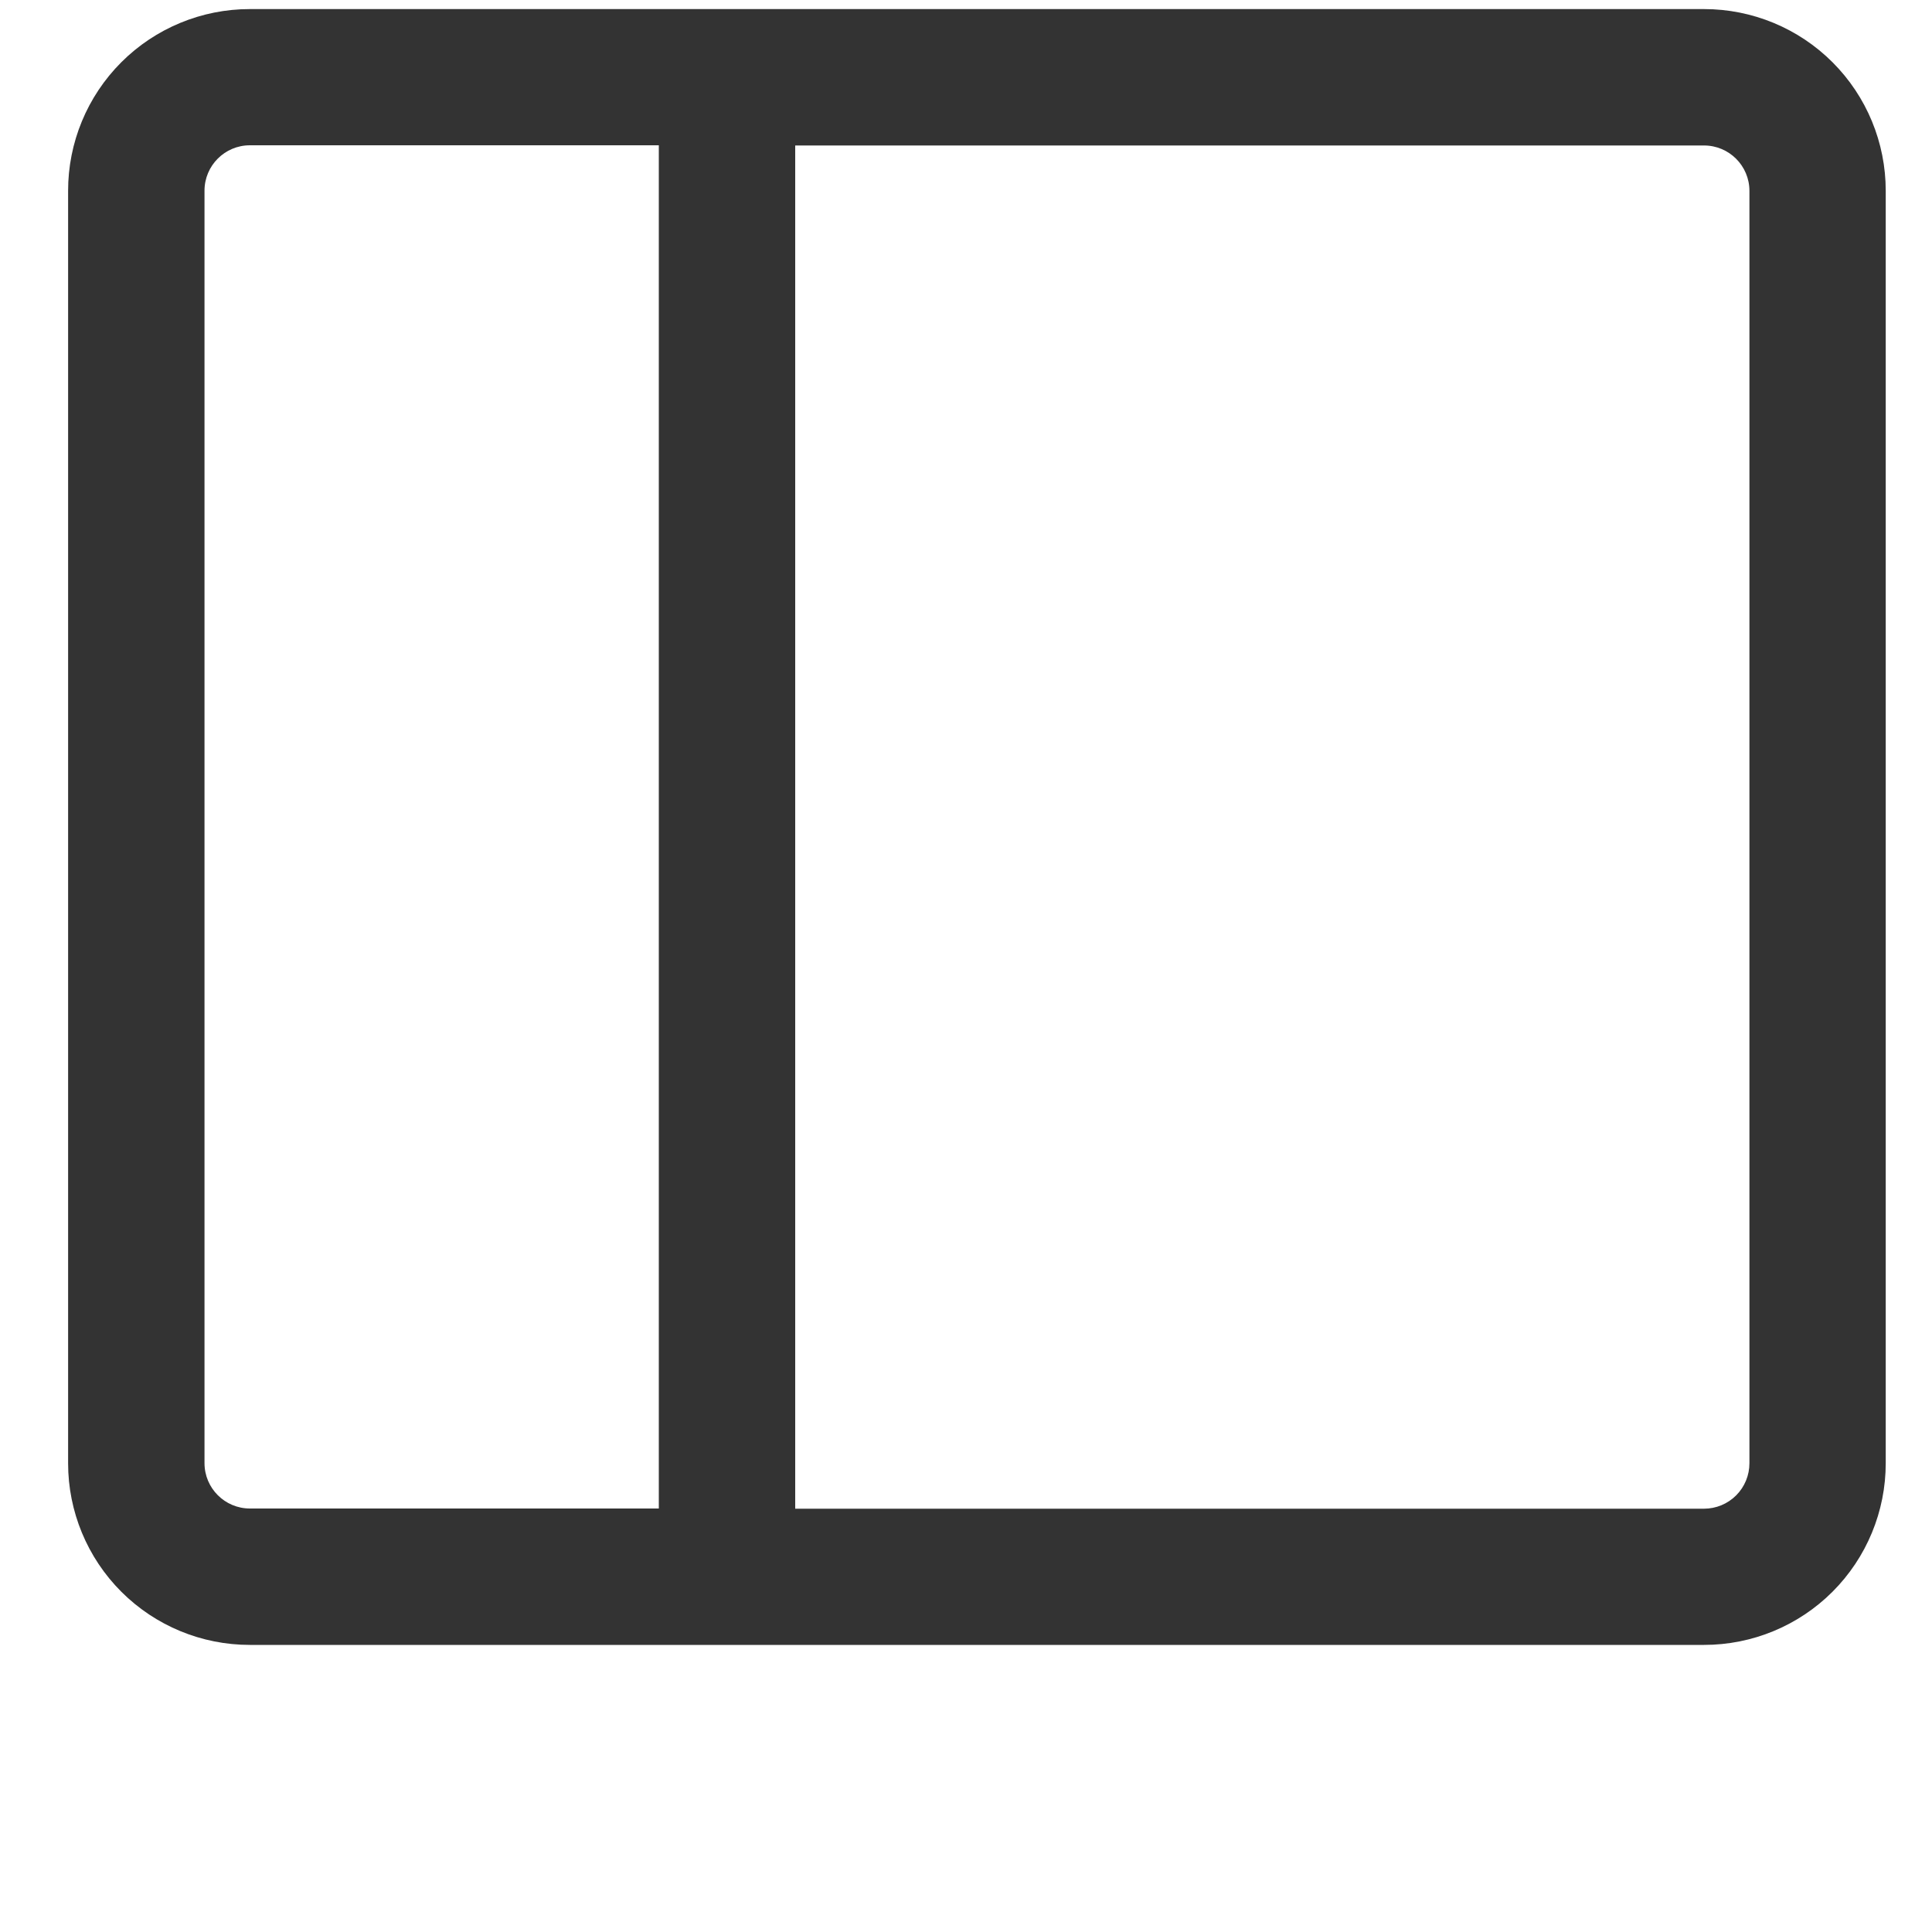
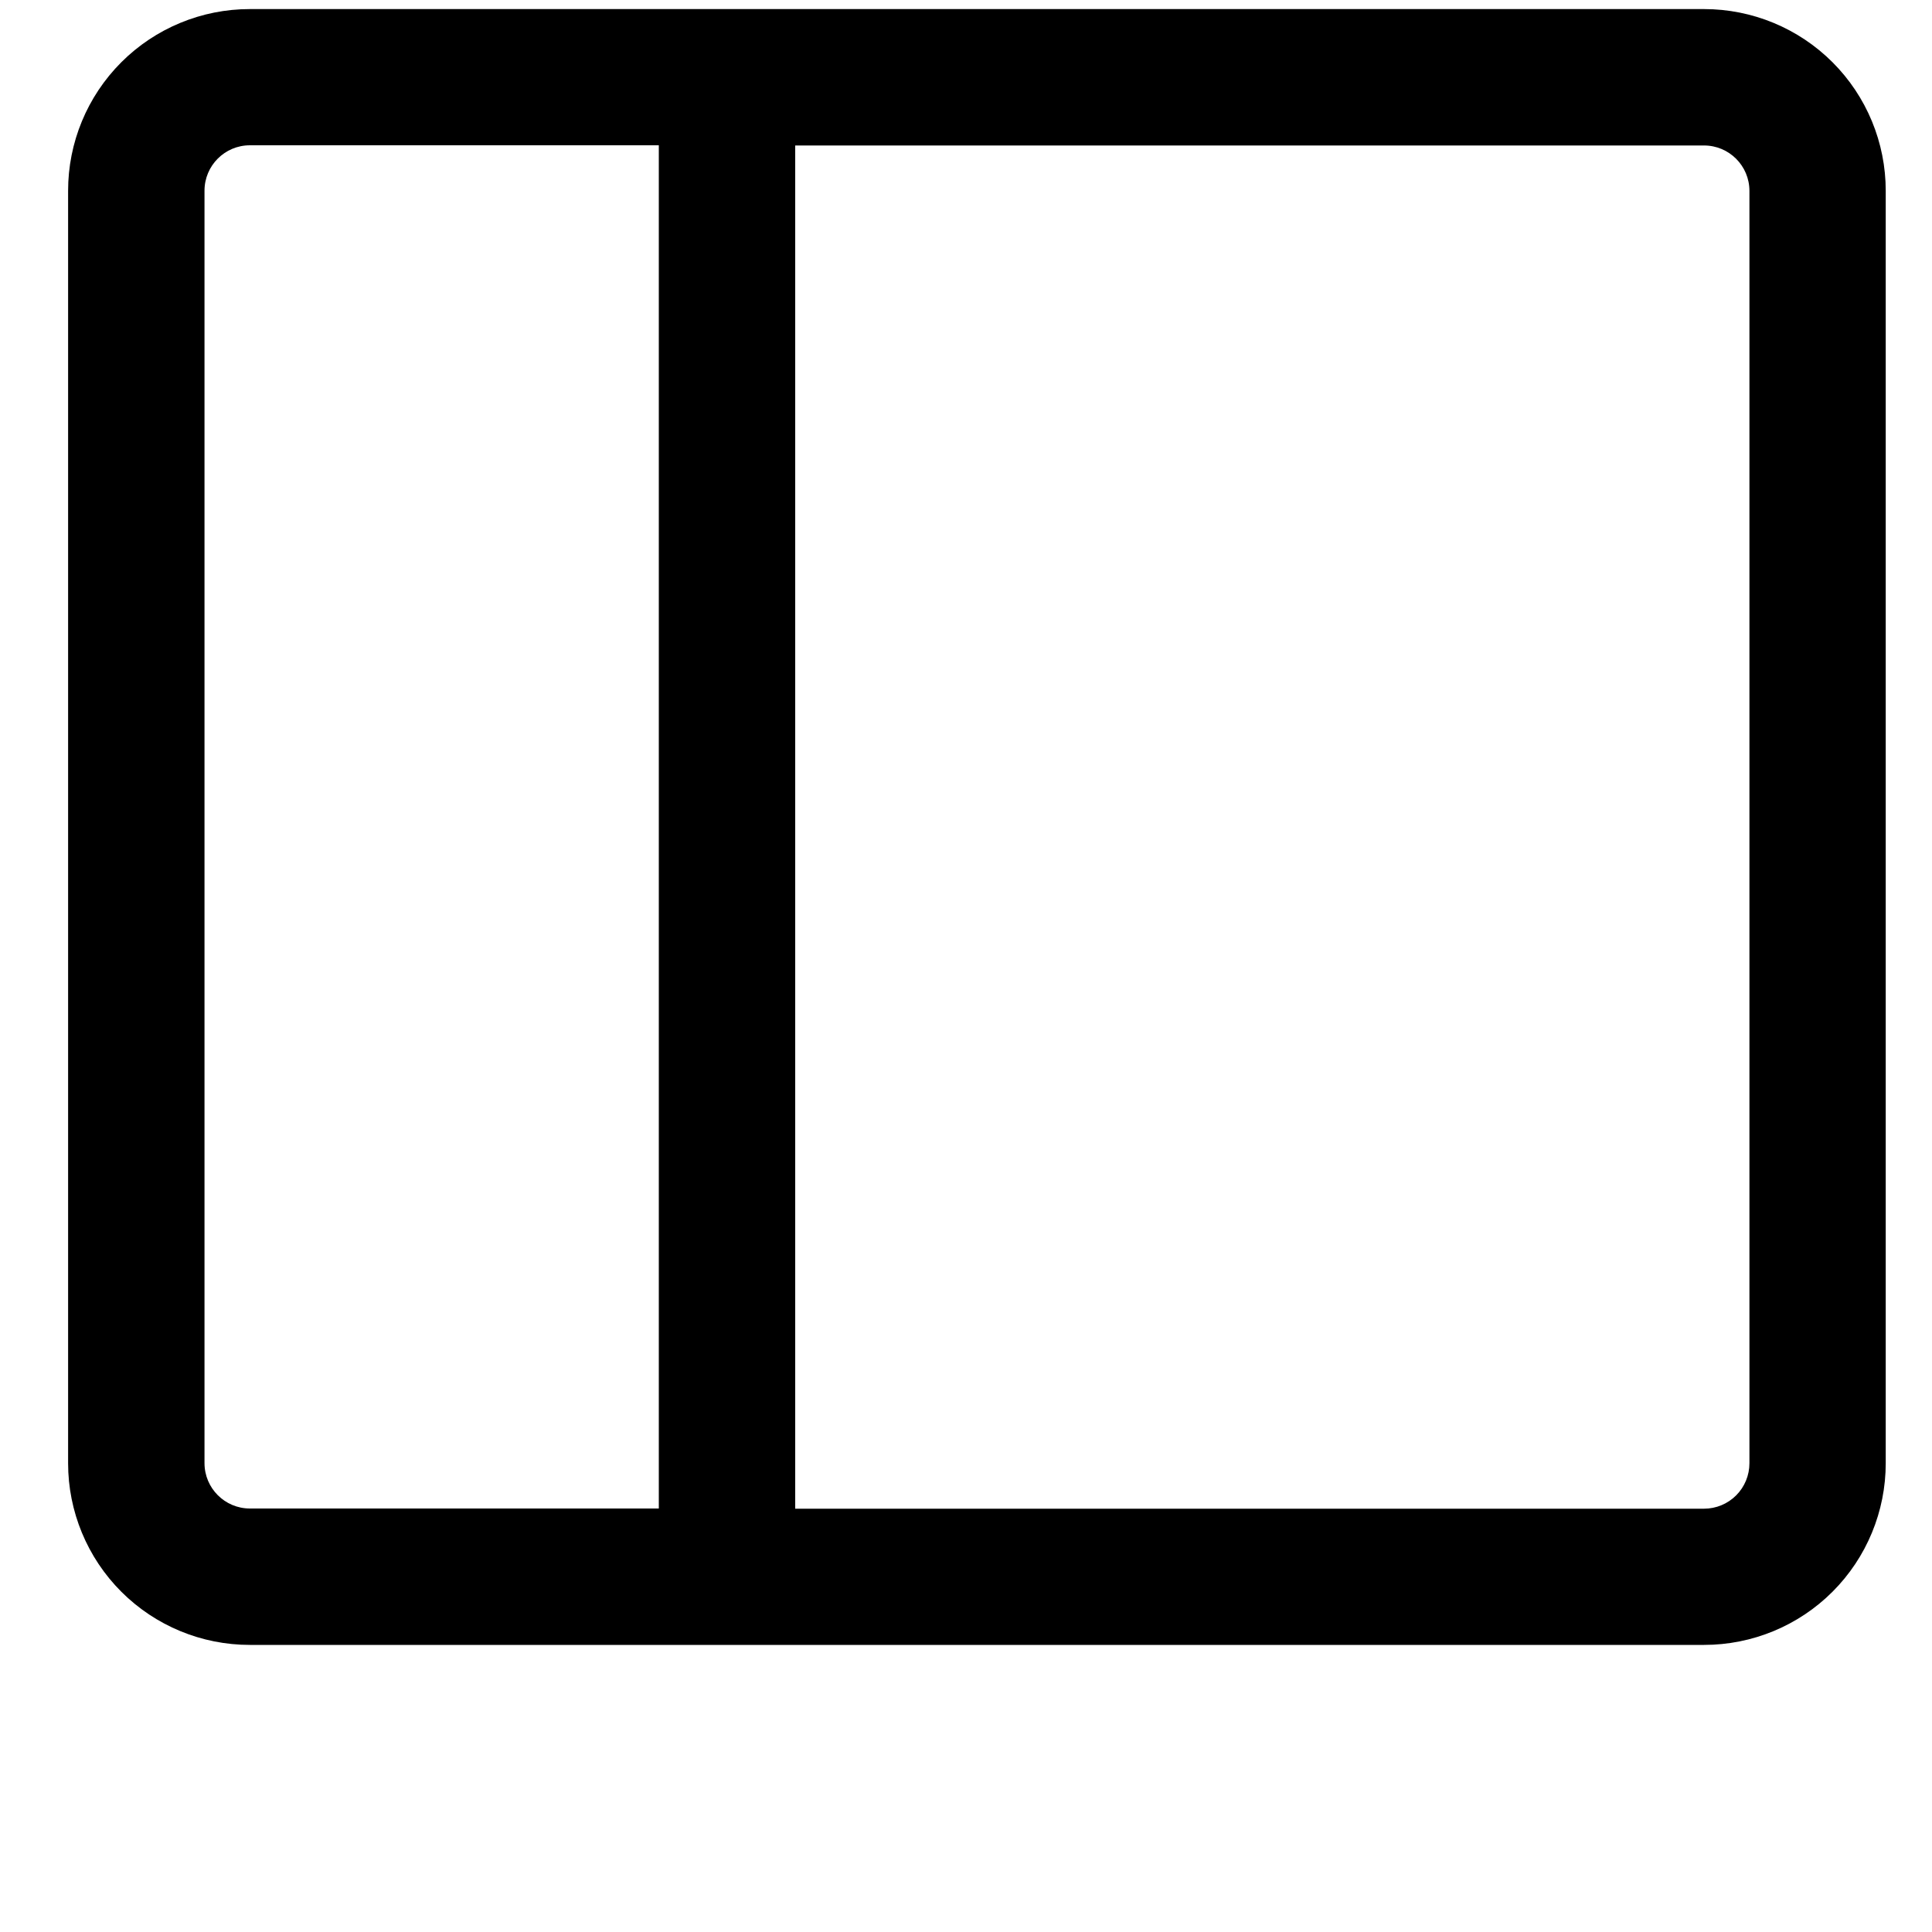
- <svg xmlns="http://www.w3.org/2000/svg" width="20" height="20" fill="none" viewBox="0 0 20 20">
-   <path fill="#333" d="M2.587 17.028a1.88 1.88 0 0 1-1.882-1.881V1.976A1.88 1.88 0 0 1 2.587.094H17.64a1.88 1.88 0 0 1 1.881 1.882v13.17a1.88 1.88 0 0 1-1.881 1.882zm5.645-1.41h9.408a.47.47 0 0 0 .47-.471V1.976a.47.47 0 0 0-.47-.47H8.232zM6.82 1.504H2.587a.47.47 0 0 0-.47.47v13.172a.47.47 0 0 0 .47.47H6.82z" />
+ <svg xmlns="http://www.w3.org/2000/svg" viewBox="0 0 20 20">
+   <path d="M2.587 17.028a1.88 1.88 0 0 1-1.882-1.881V1.976A1.88 1.88 0 0 1 2.587.094H17.64a1.88 1.88 0 0 1 1.881 1.882v13.17a1.88 1.88 0 0 1-1.881 1.882zm5.645-1.41h9.408a.47.47 0 0 0 .47-.471V1.976a.47.47 0 0 0-.47-.47H8.232zM6.82 1.504H2.587a.47.47 0 0 0-.47.47v13.172a.47.47 0 0 0 .47.47H6.82z" />
</svg>
